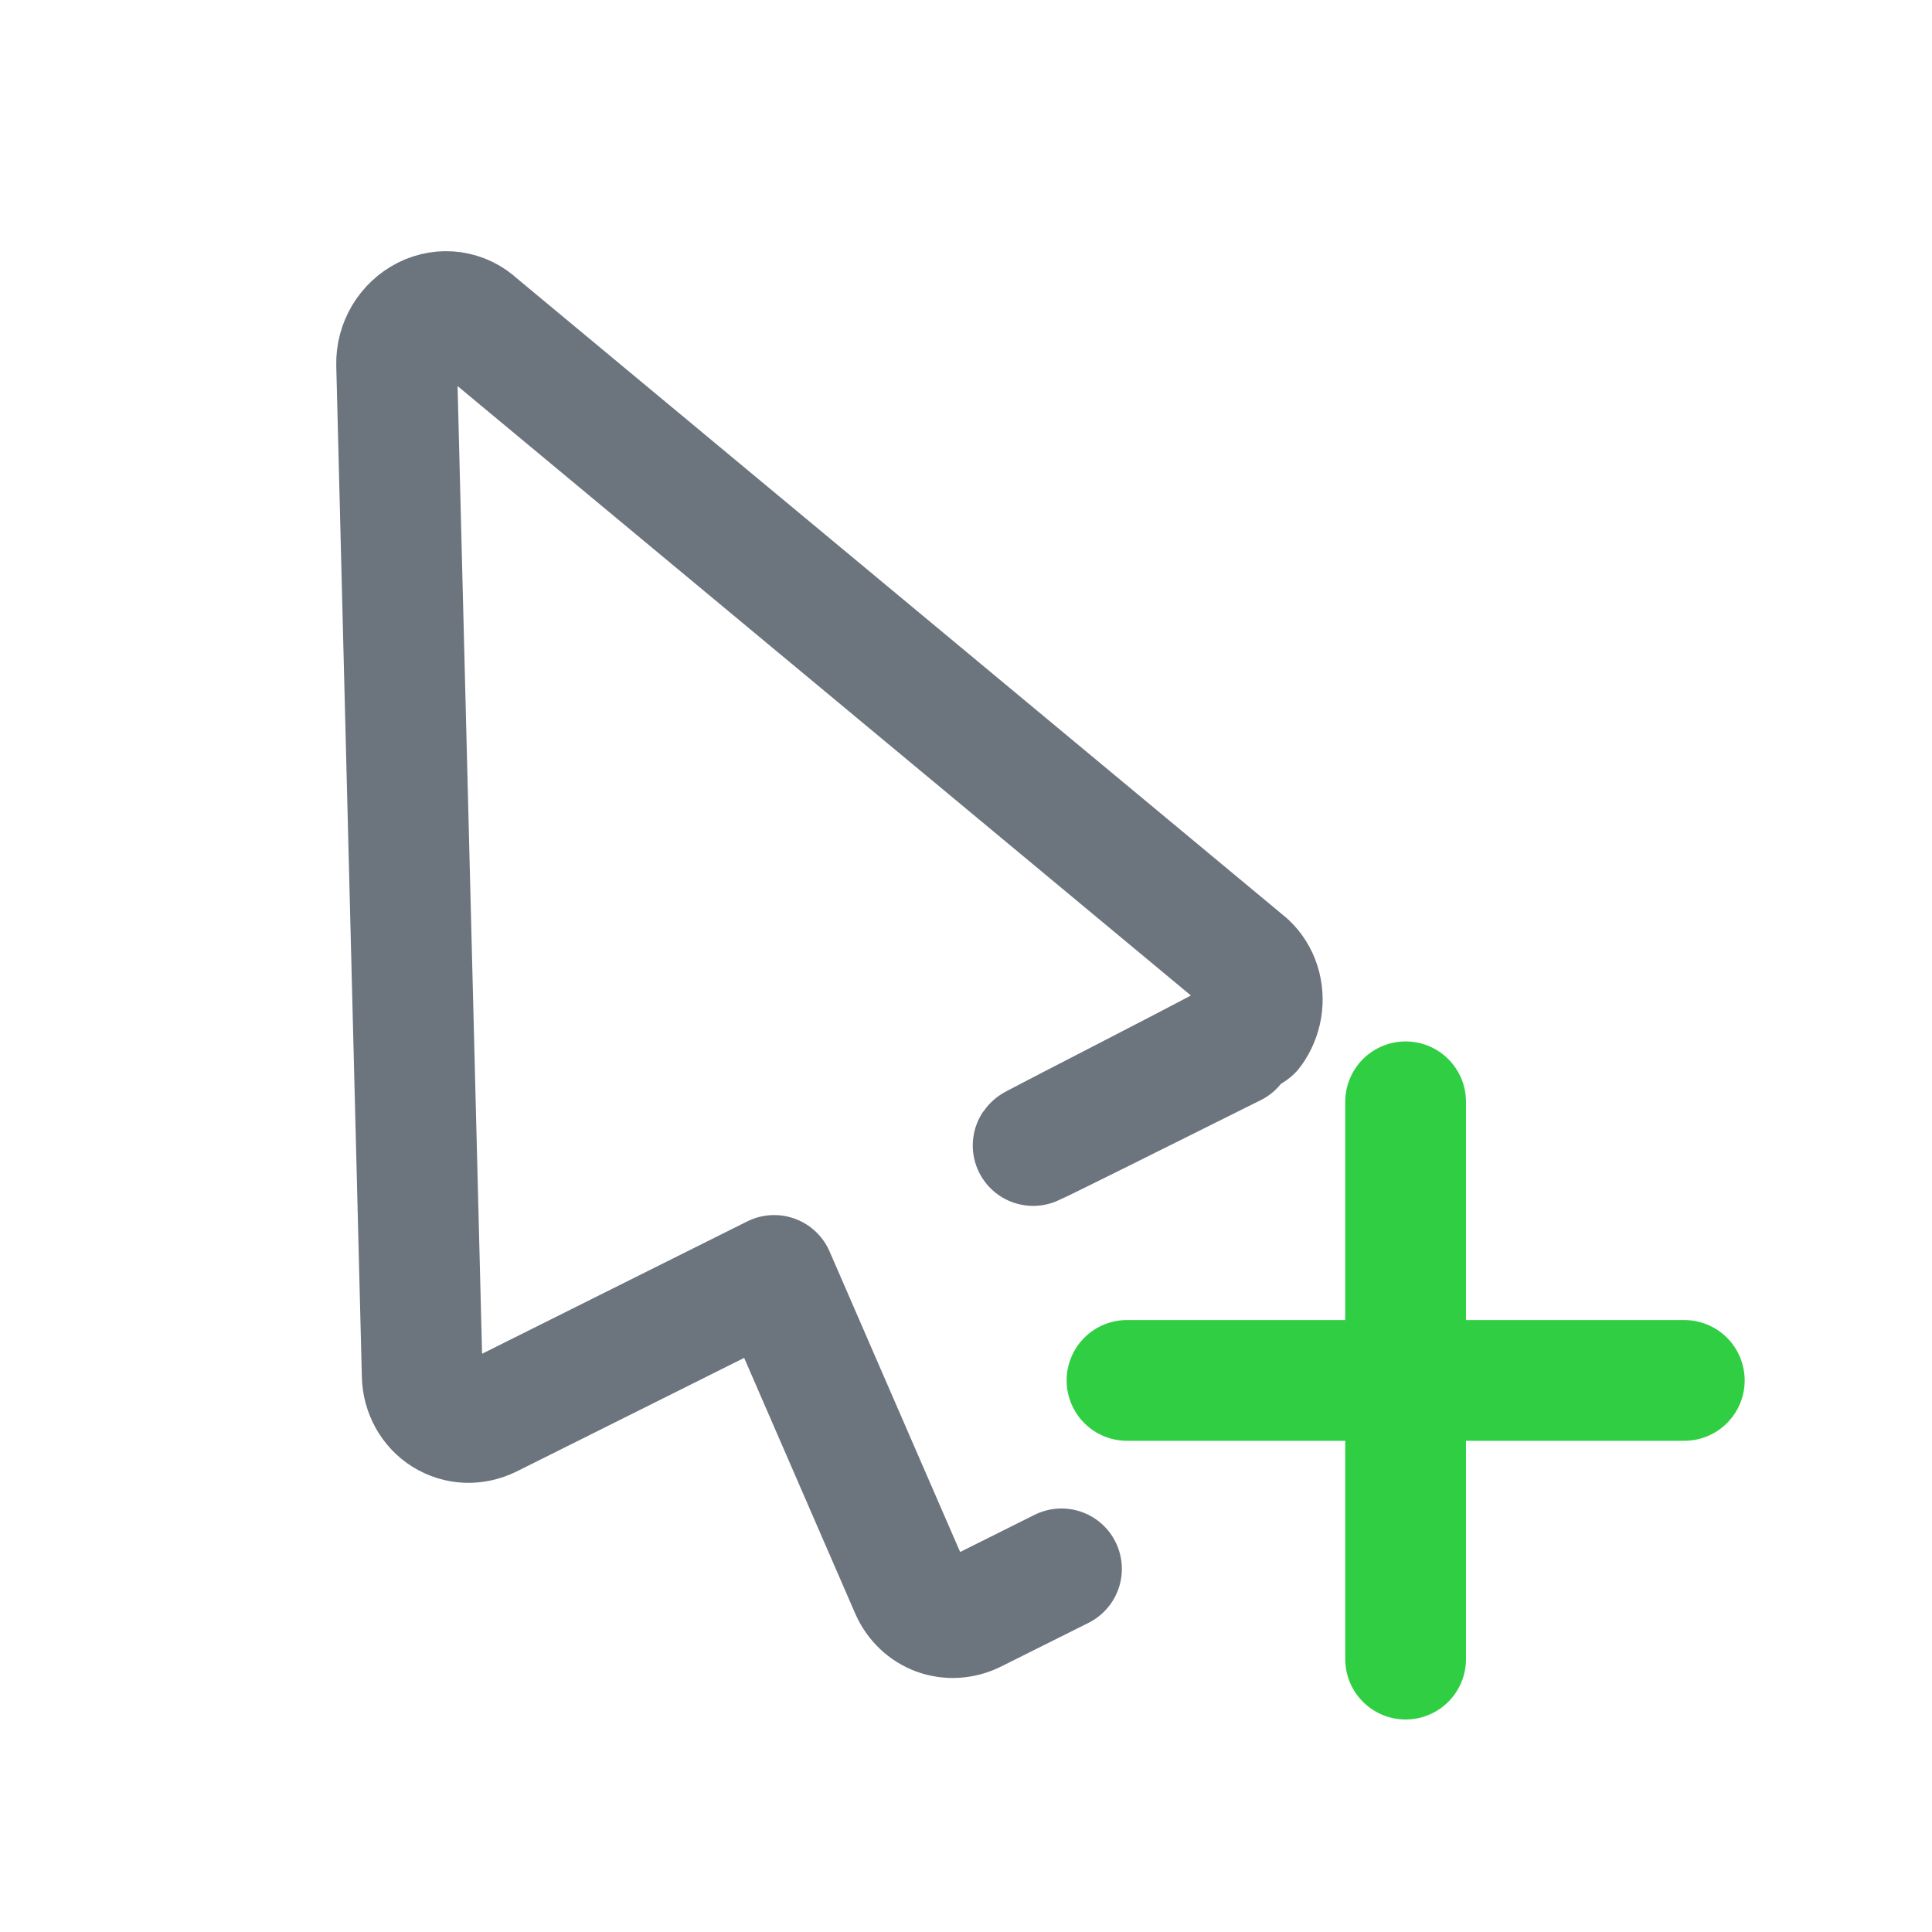
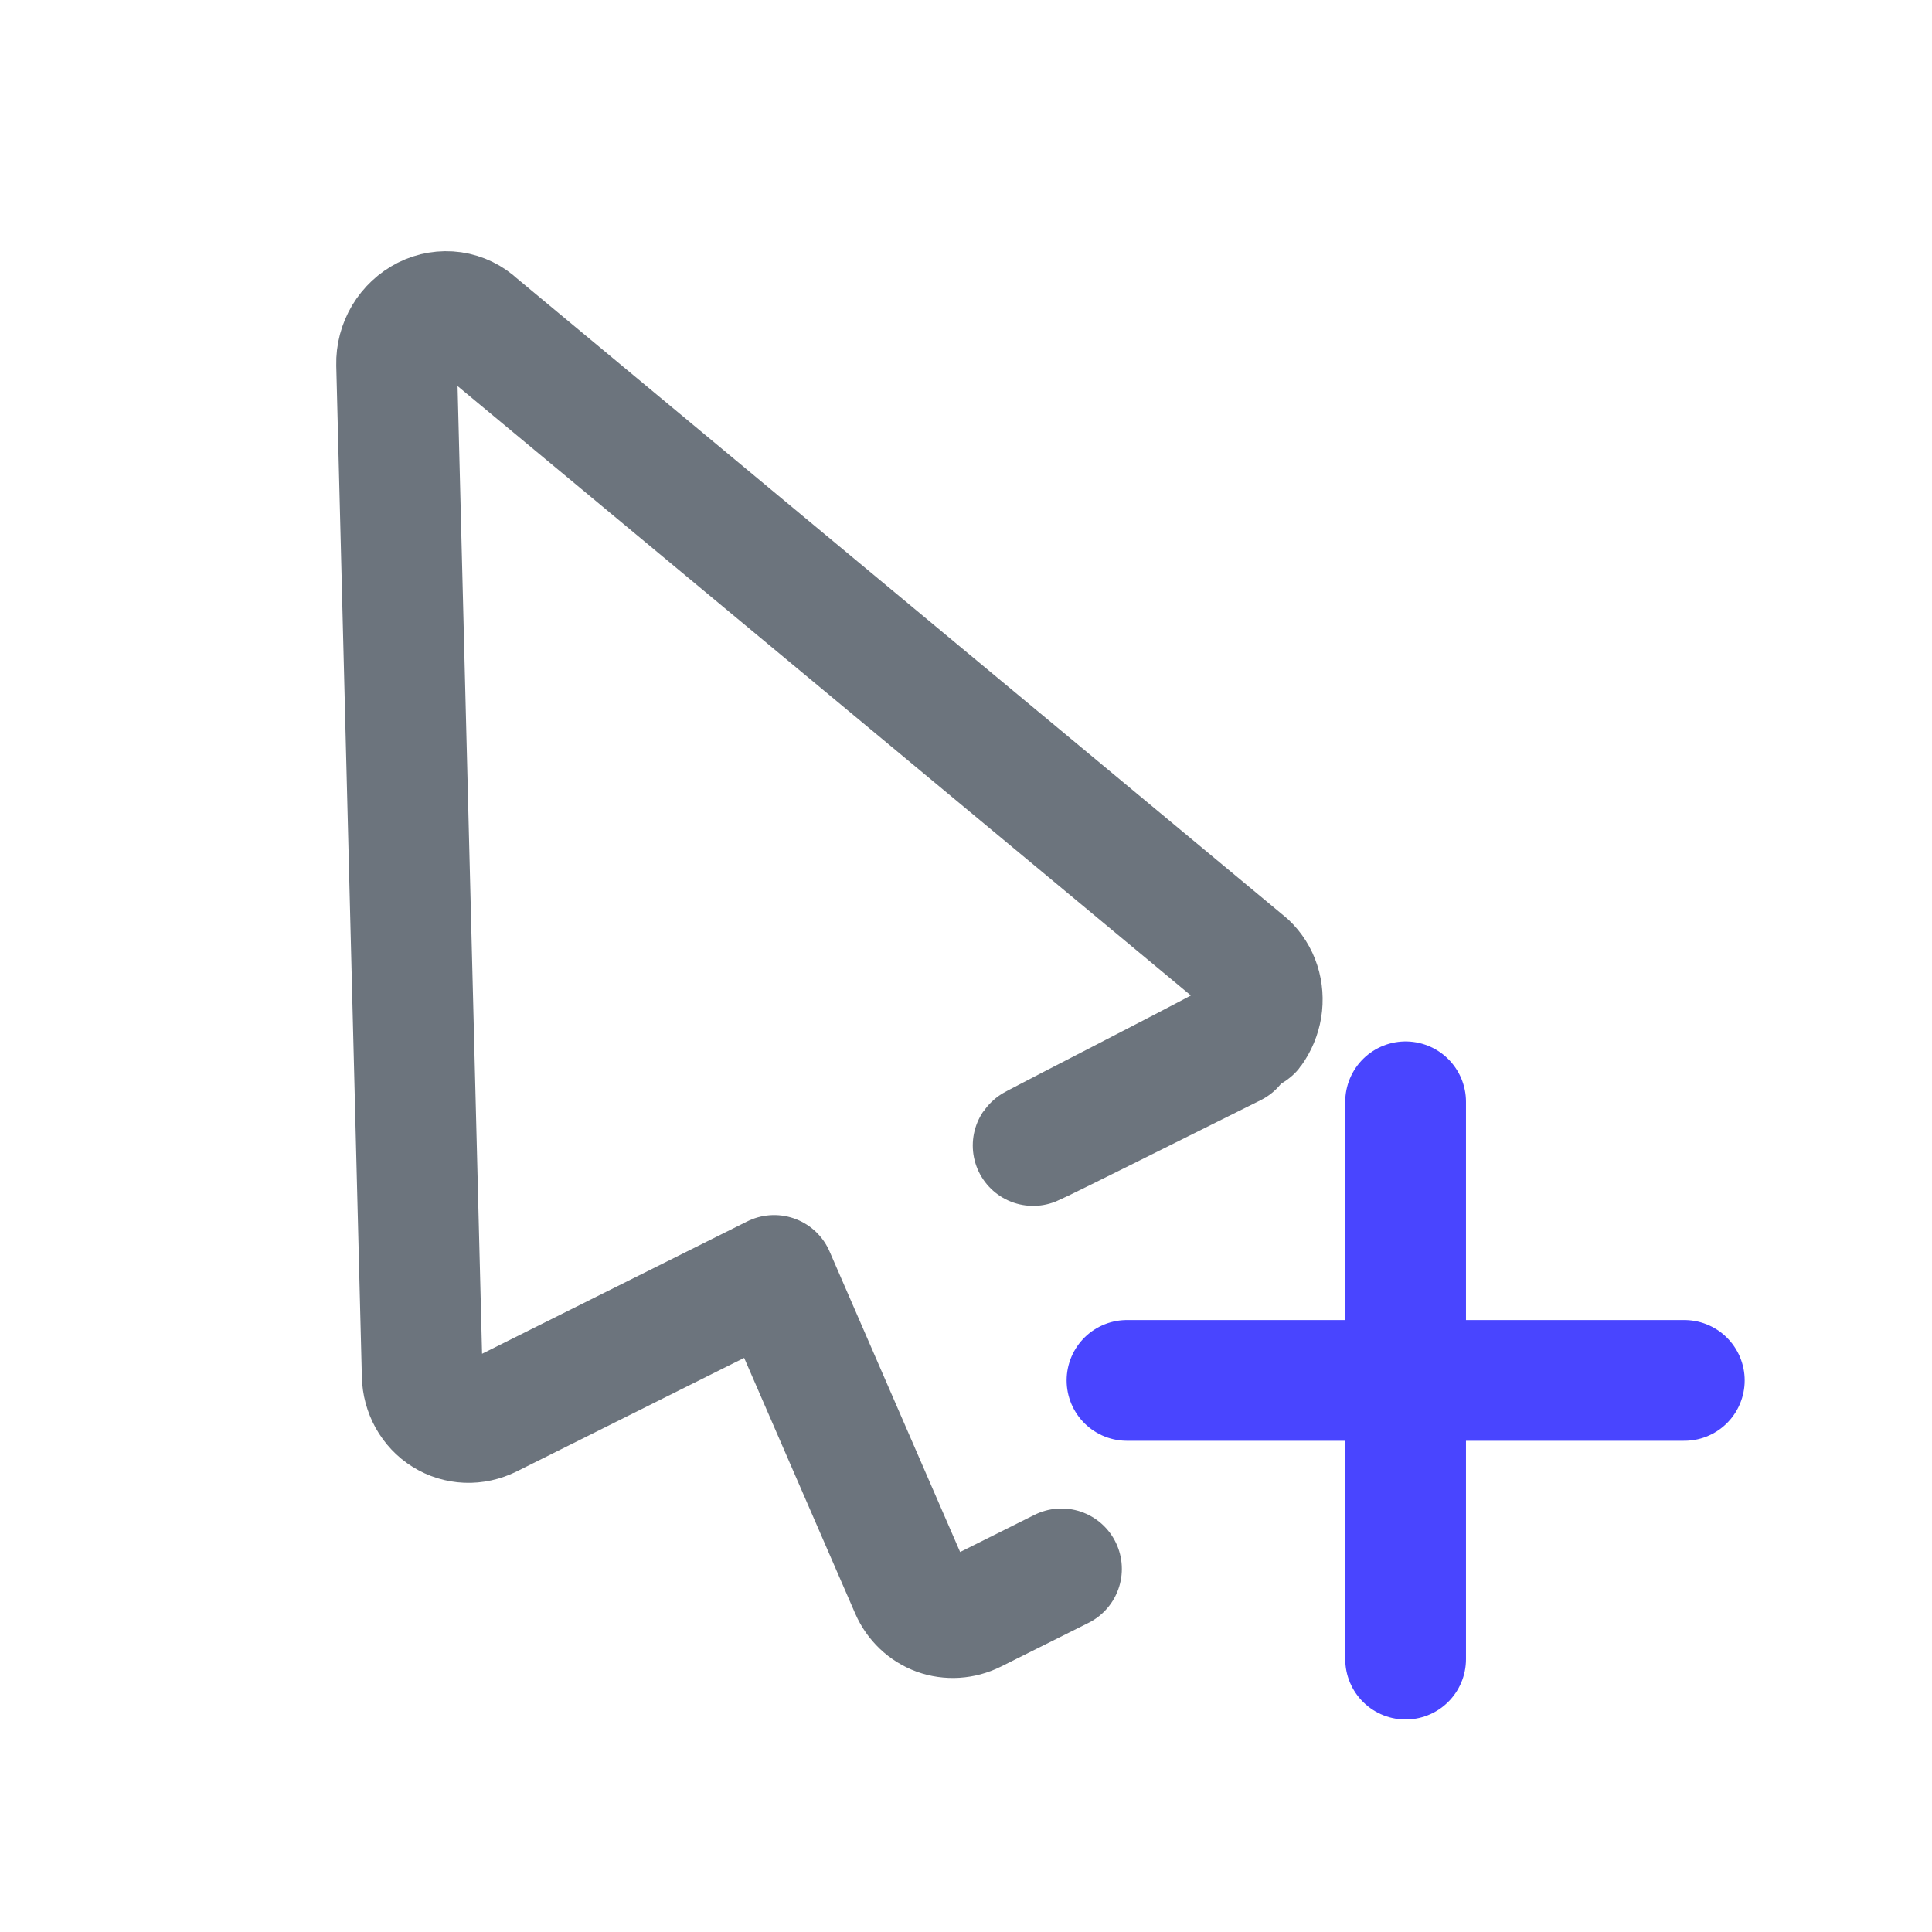
<svg xmlns="http://www.w3.org/2000/svg" width="24" height="24" viewBox="0 0 24 24" fill="none">
-   <path d="M17.461 13.687V20.61" stroke="#30CF43" stroke-width="1.5" stroke-linecap="round" stroke-linejoin="round" />
-   <path d="M14 17.148H20.923" stroke="#30CF43" stroke-width="1.5" stroke-linecap="round" stroke-linejoin="round" />
+   <path d="M17.461 13.687V20.61" stroke="#4945FF" stroke-width="1.5" stroke-linecap="round" stroke-linejoin="round" />
+   <path d="M14 17.148H20.923" stroke="#4945FF" stroke-width="1.5" stroke-linecap="round" stroke-linejoin="round" />
  <path d="M13.186 19.489L12.099 20.032C11.954 20.104 11.79 20.114 11.643 20.061C11.496 20.007 11.377 19.894 11.312 19.746L9.617 15.844L6.083 17.608C5.993 17.652 5.895 17.674 5.797 17.67C5.7 17.666 5.605 17.637 5.522 17.585C5.439 17.534 5.371 17.461 5.322 17.374C5.274 17.287 5.247 17.189 5.245 17.087L4.927 4.526C4.924 4.404 4.956 4.283 5.019 4.177C5.082 4.072 5.173 3.987 5.28 3.933C5.387 3.879 5.506 3.86 5.622 3.876C5.738 3.893 5.846 3.945 5.931 4.026L15.494 11.973C15.565 12.04 15.619 12.125 15.65 12.221C15.681 12.317 15.688 12.42 15.672 12.521C15.655 12.622 15.615 12.718 15.555 12.801C15.495 12.884 9.617 15.844 15.327 12.995" stroke="#6C747D" stroke-width="1.5" stroke-linecap="round" stroke-linejoin="round" />
</svg>
